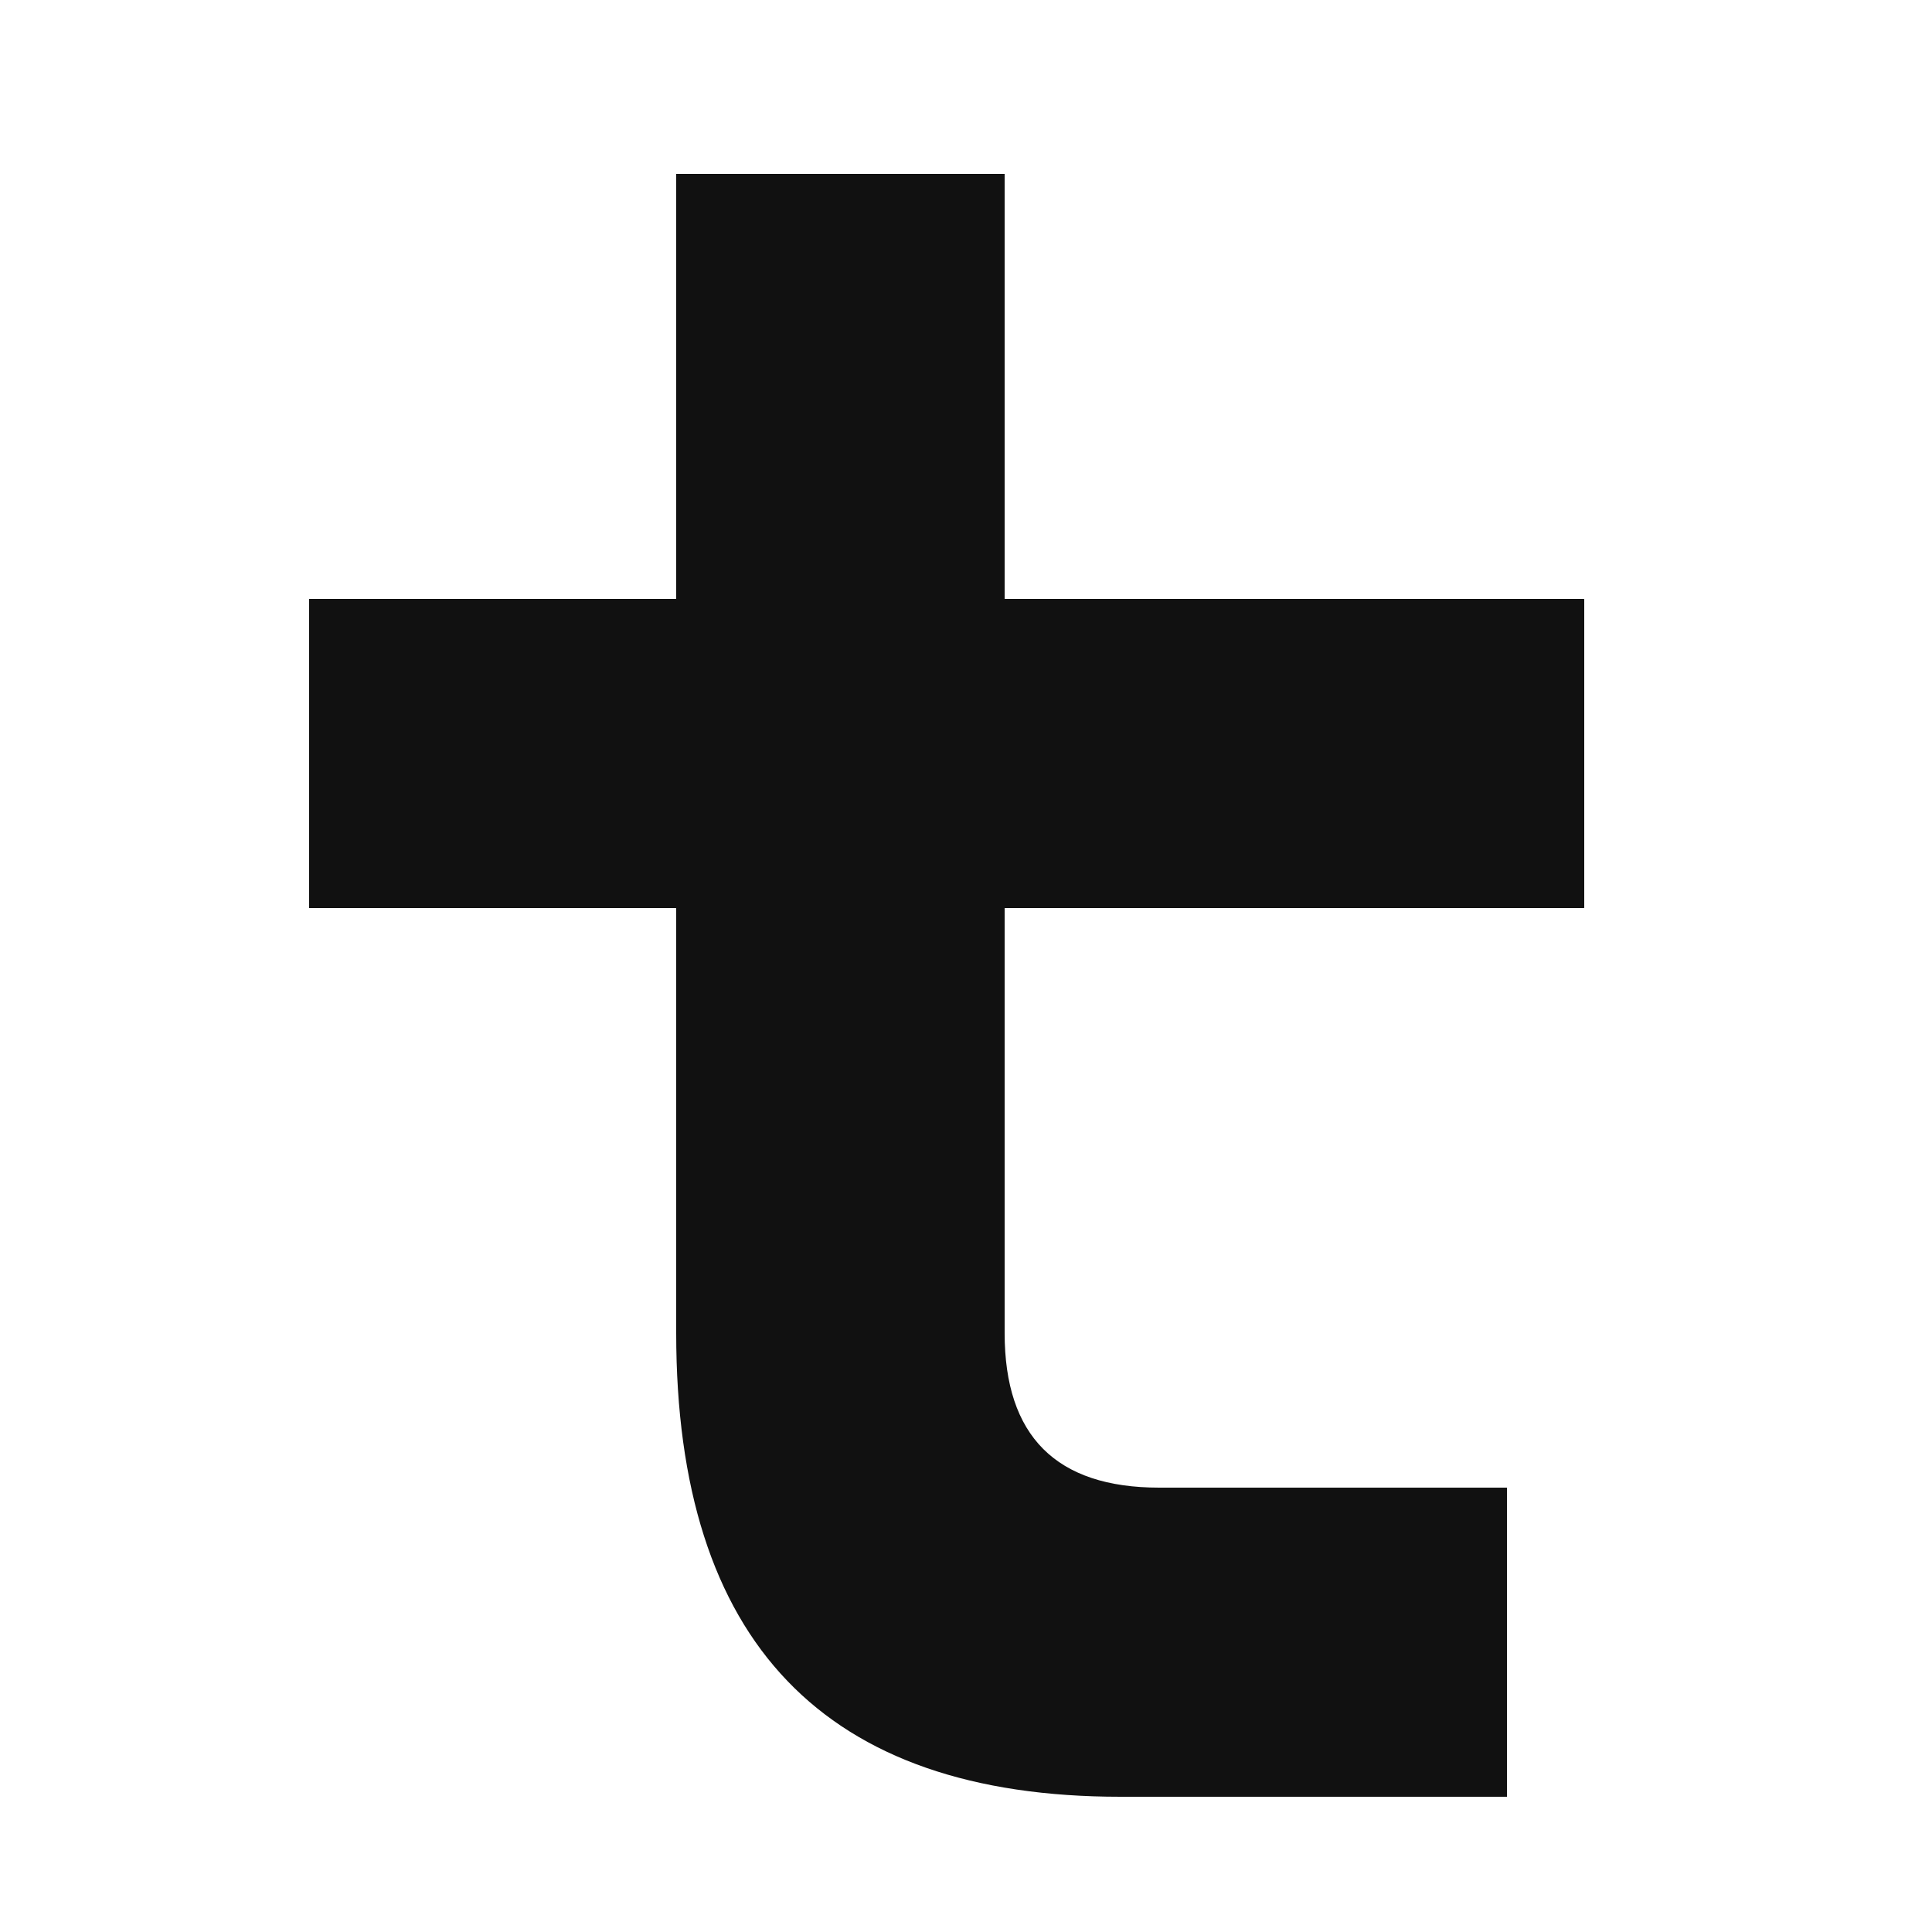
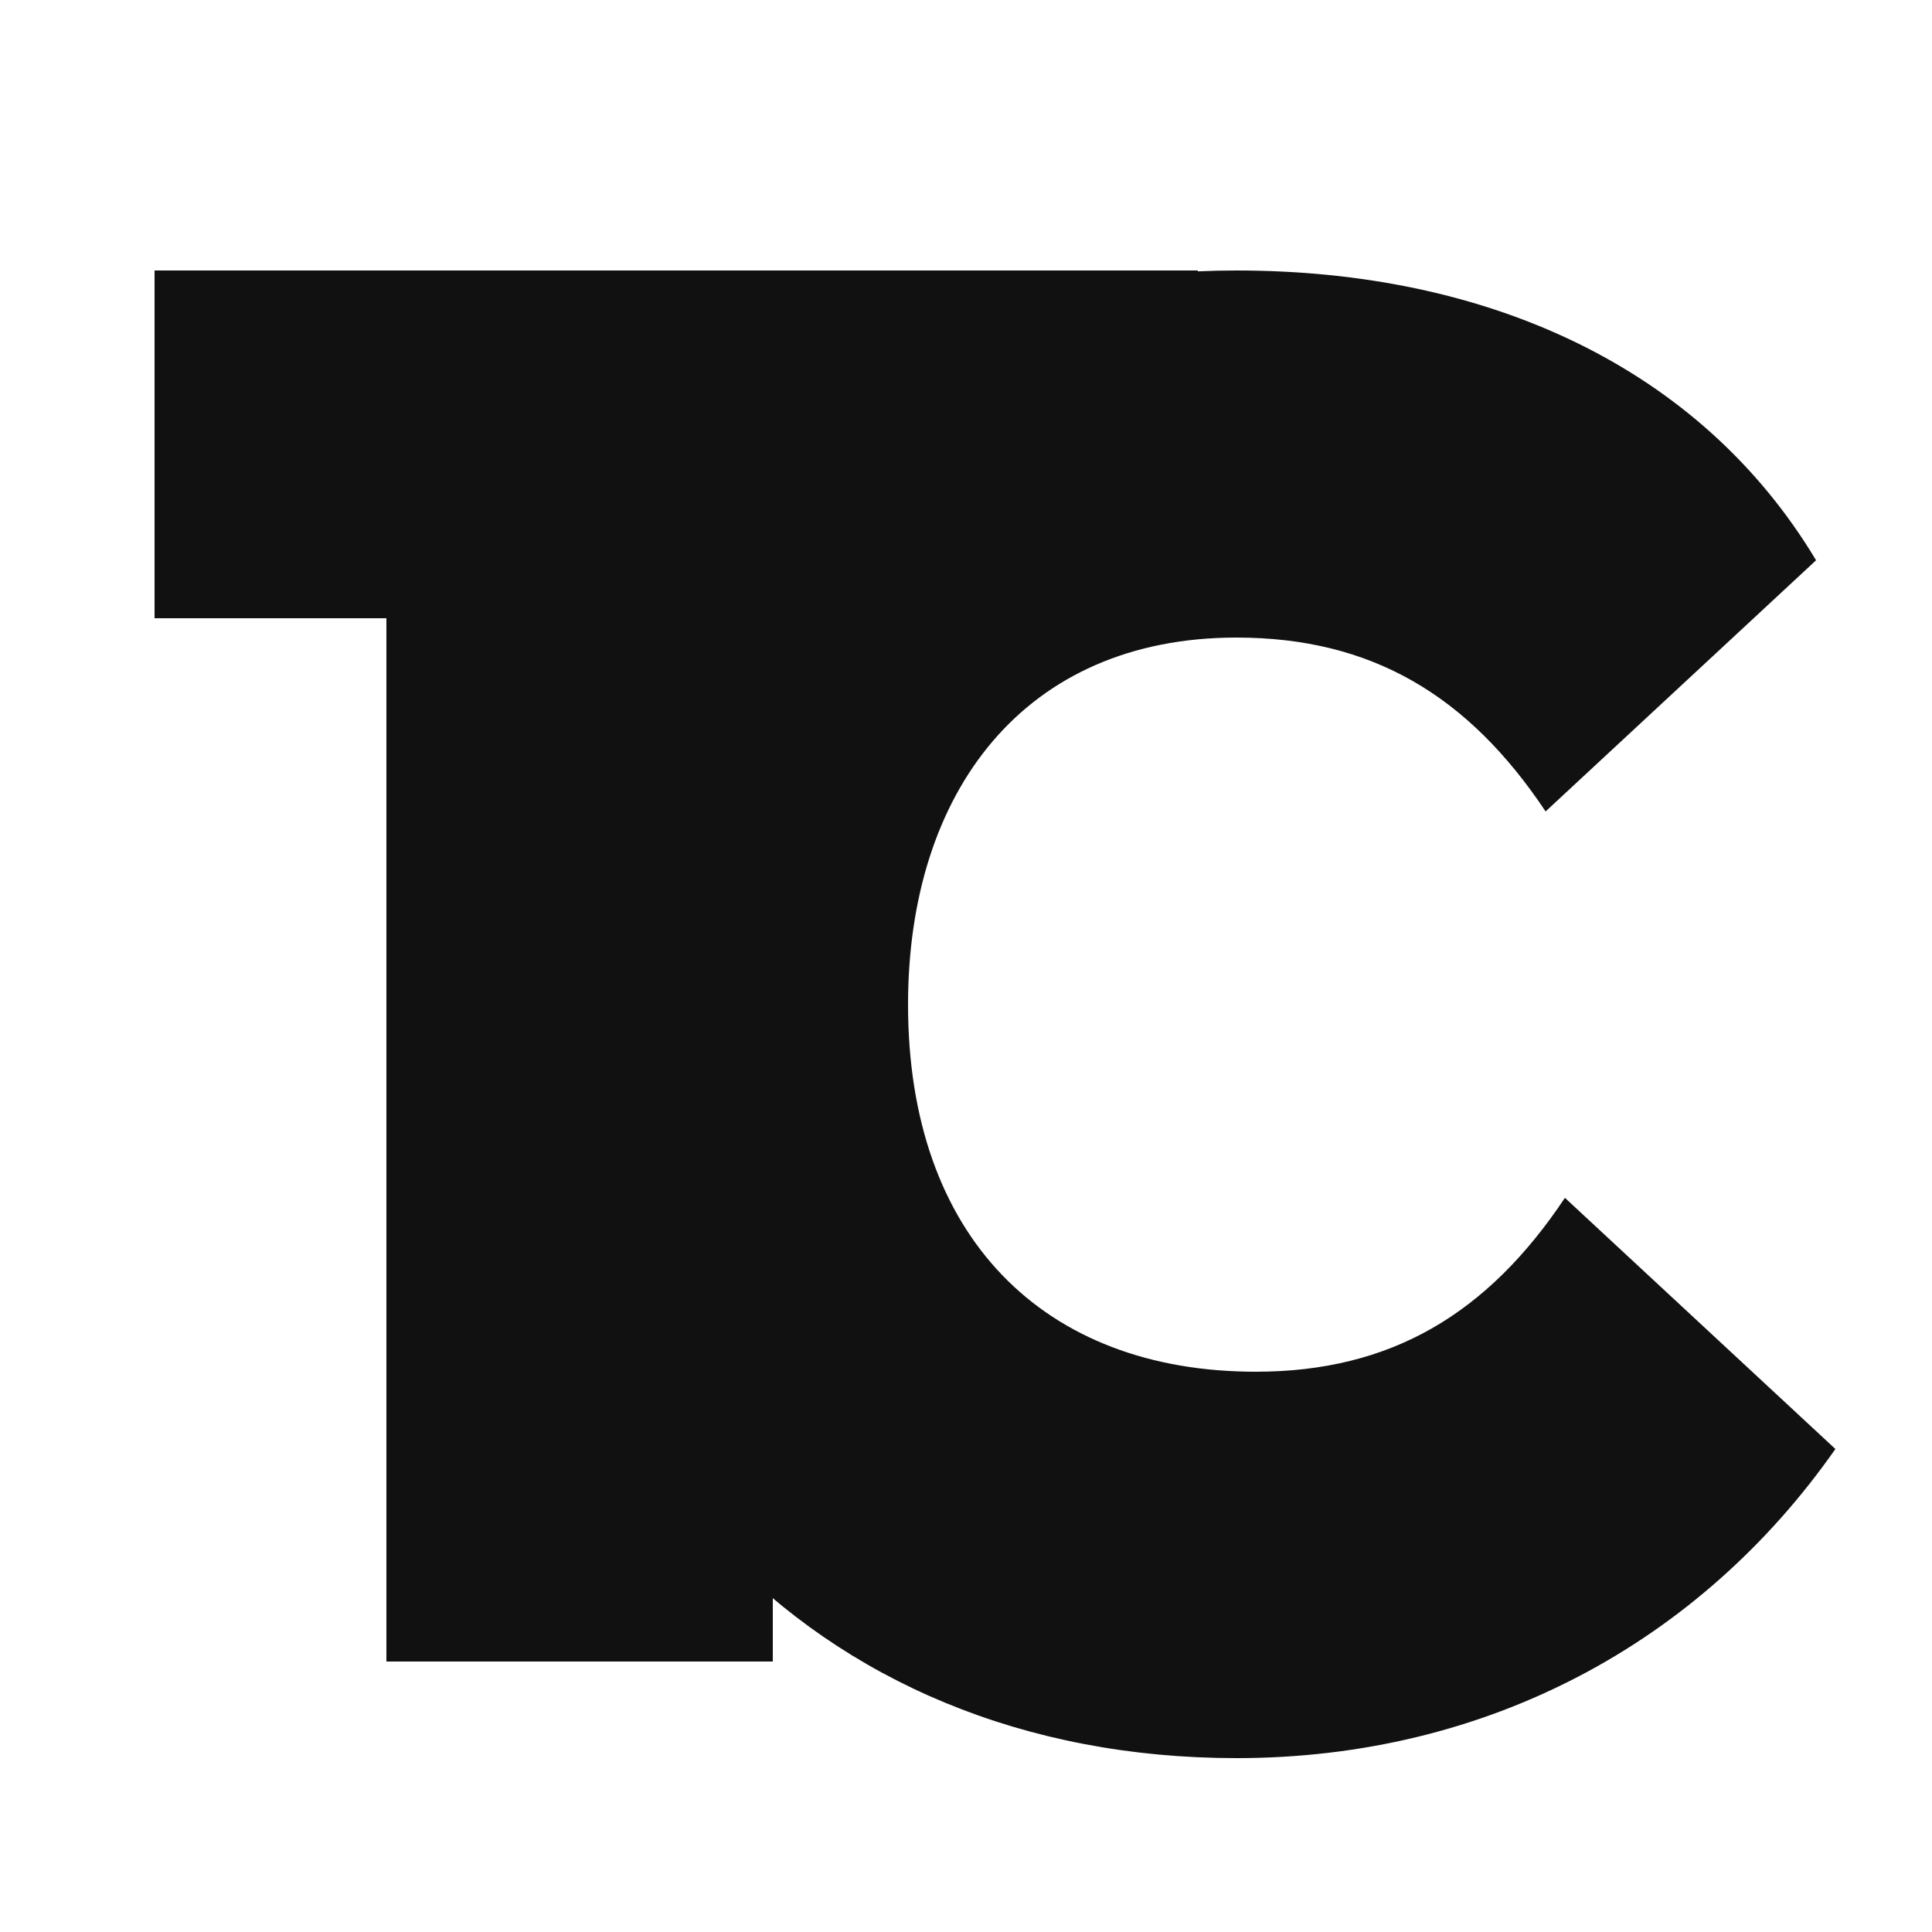
<svg xmlns="http://www.w3.org/2000/svg" viewBox="0 0 100 100" role="img" aria-label="Tincta">
-   <path fill="#111111" d="M35 9H52V31H82V47H52V69Q52 77 60 77H78V93H58Q35 93 35 69V47H16V31H35Z" />
+   <path fill="#111111" d="M8 14H62V32H40V86H20V32H8ZM94 29L80 42C76 36 71 33 64 33C53 33 47 41 47 52C47 64 54 71 65 71C72 71 77 68 81 62L95 75C88 85 77 91 64 91C42 91 27 75 27 52C27 30 42 14 64 14C77 14 88 19 94 29Z" />
</svg>
